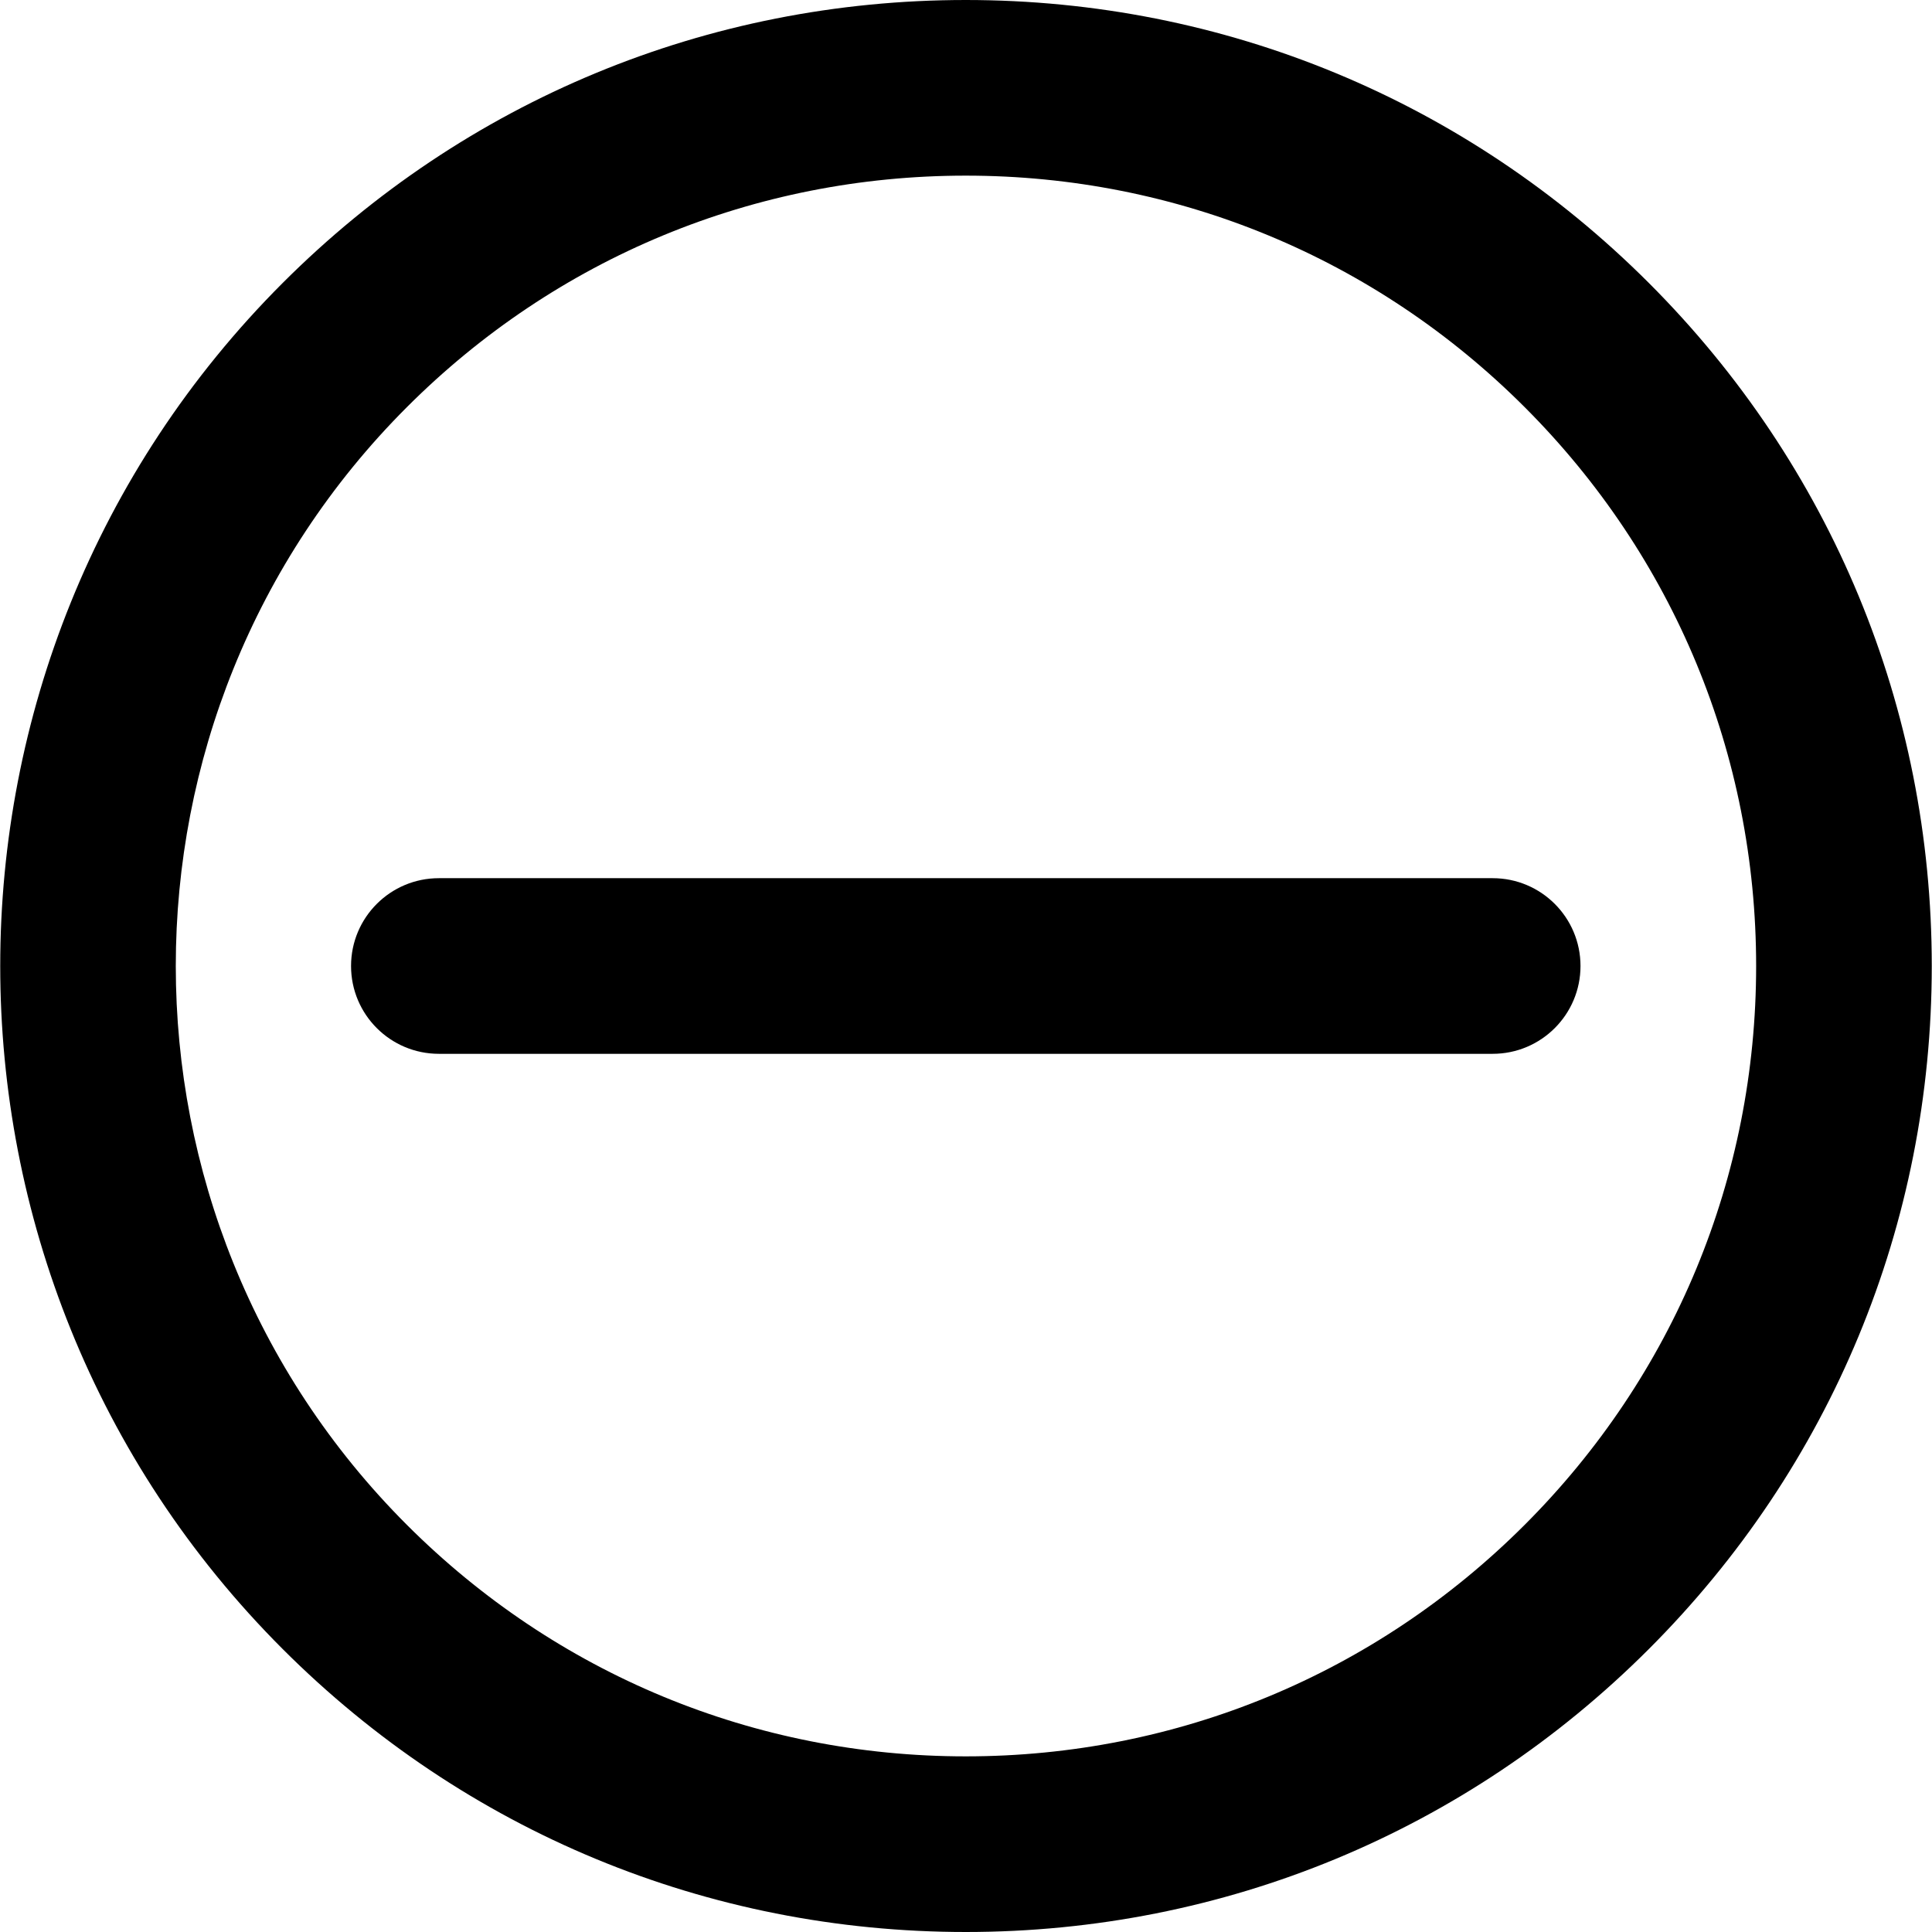
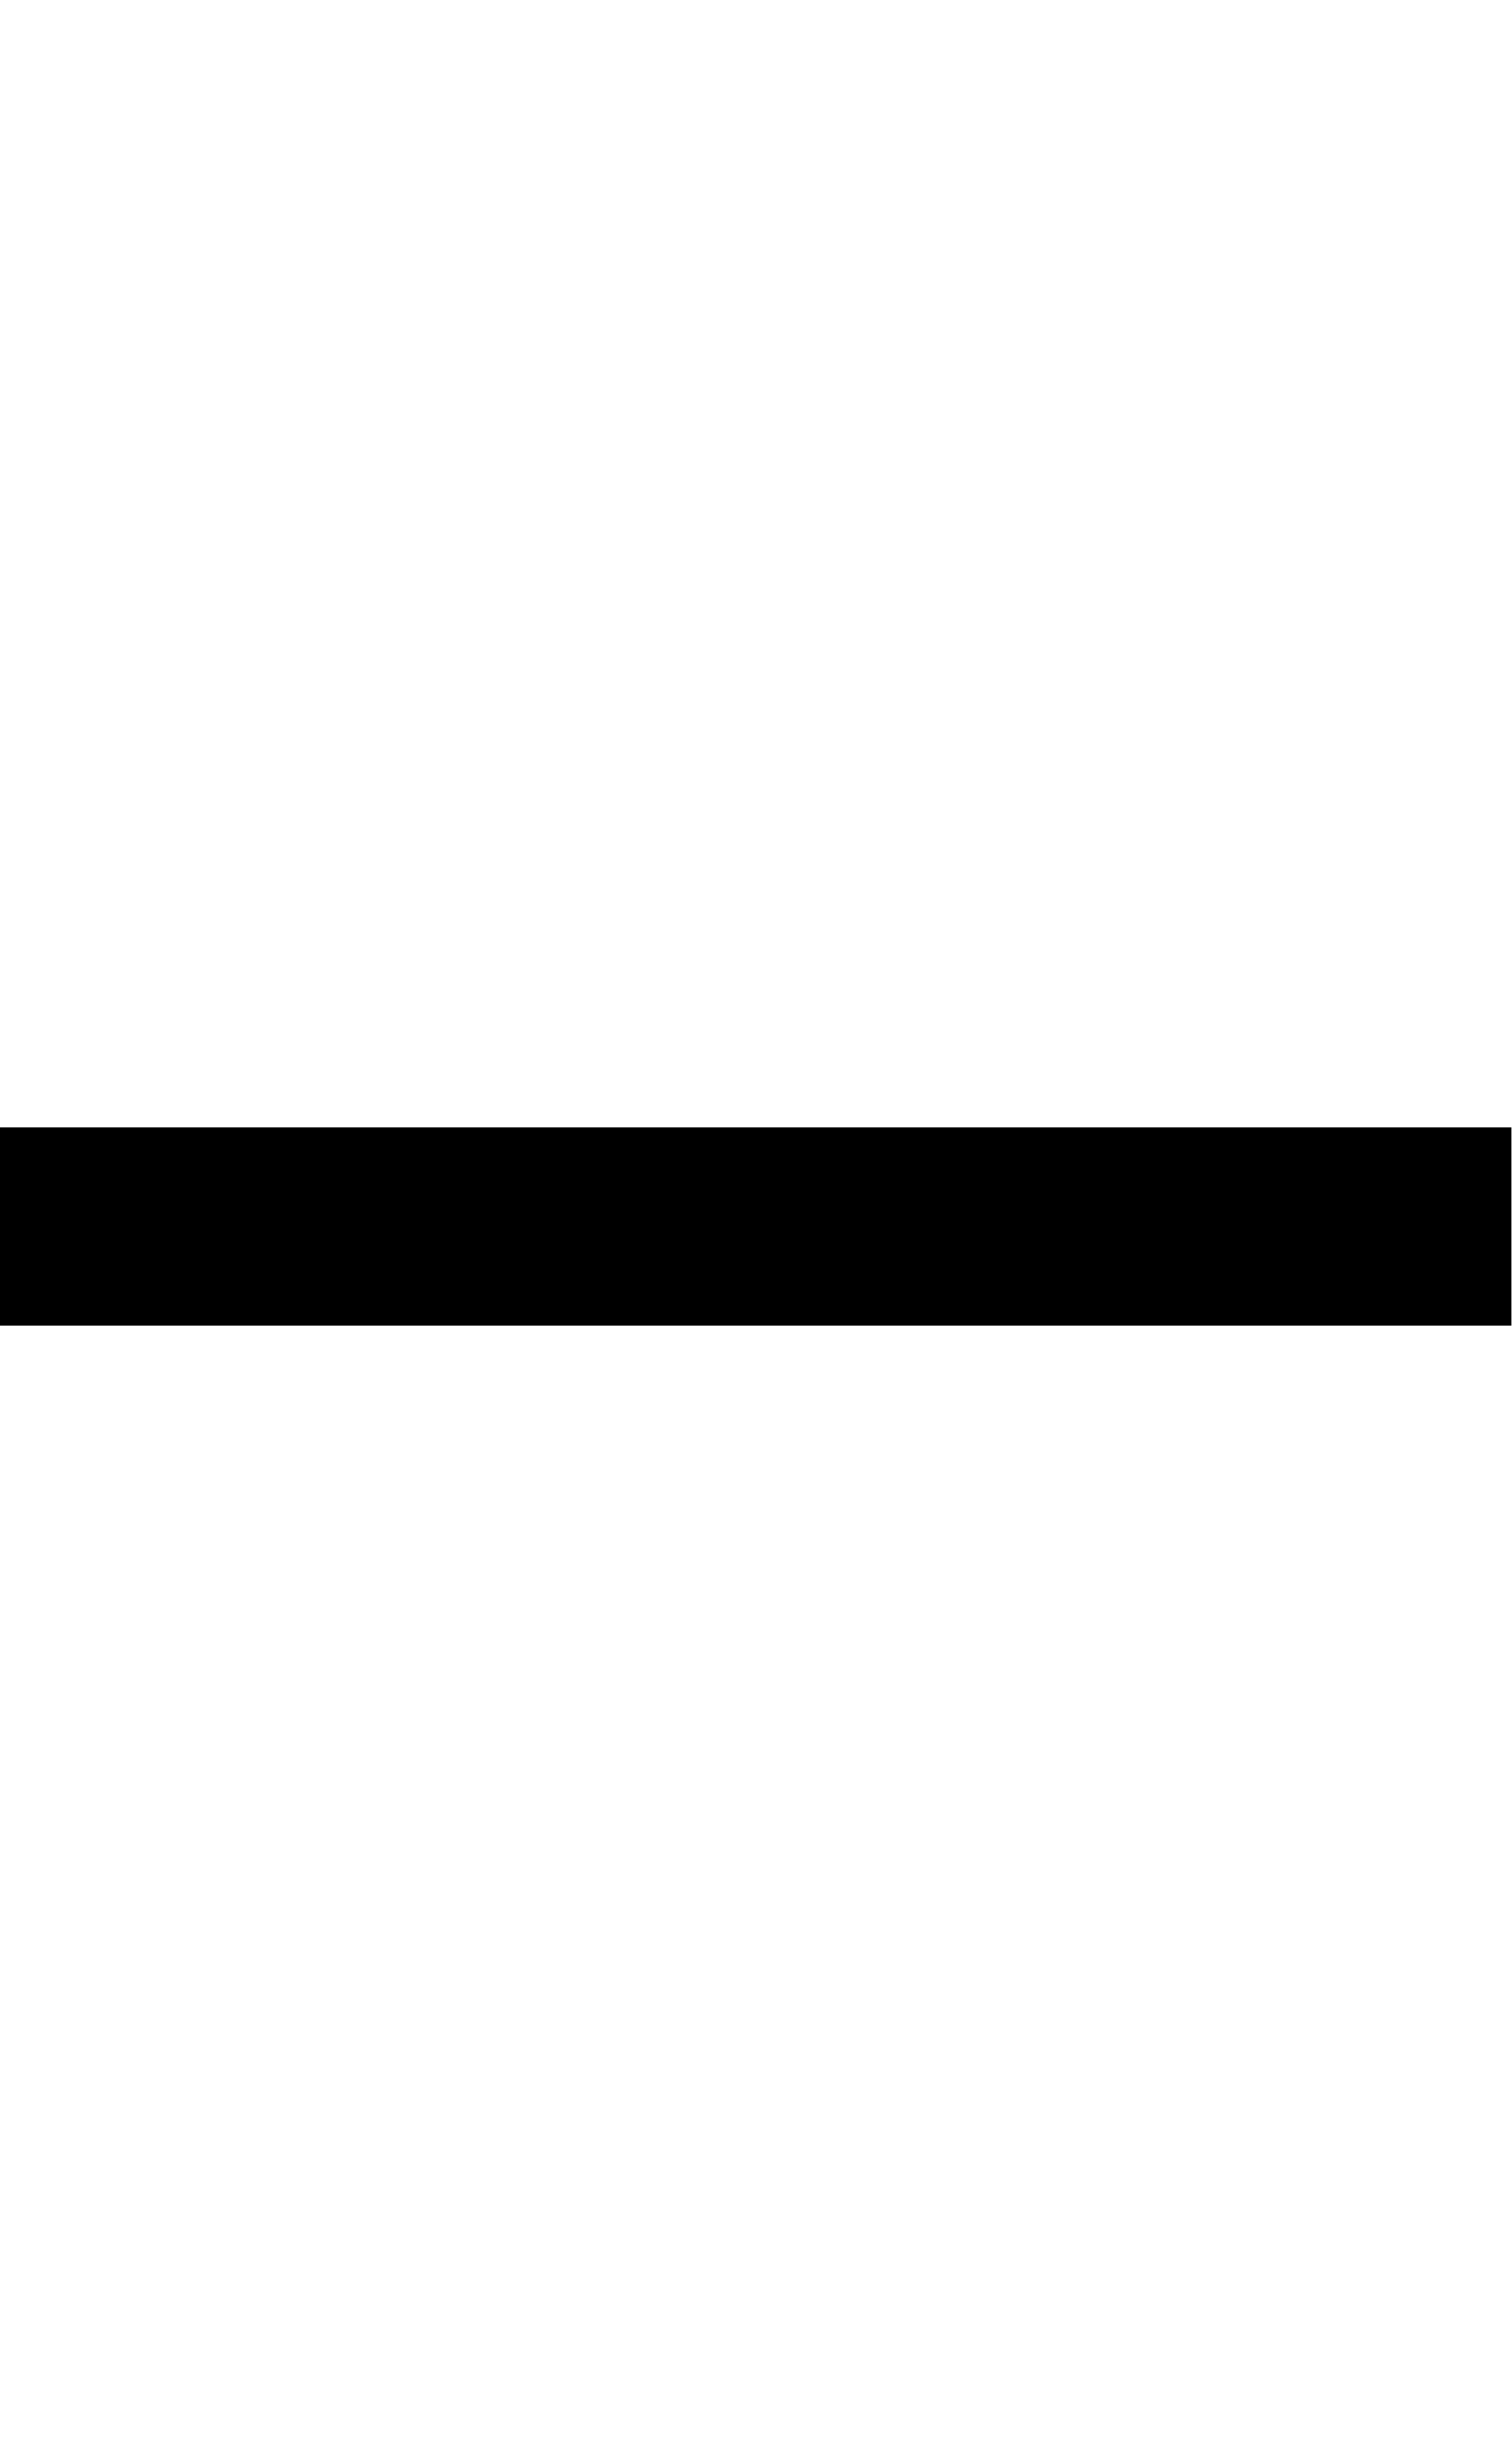
- <svg xmlns="http://www.w3.org/2000/svg" version="1.1" id="Capa_1" x="0px" y="0px" viewBox="0 0 330 330" style="enable-background:new 0 0 330 330;" xml:space="preserve">
-   <g>
-     <path d="M281.633,48.328C250.469,17.163,209.034,0,164.961,0C120.888,0,79.453,17.163,48.289,48.328   c-64.333,64.334-64.333,169.011,0,233.345C79.453,312.837,120.888,330,164.962,330c44.073,0,85.507-17.163,116.671-48.328   c31.165-31.164,48.328-72.599,48.328-116.672S312.798,79.492,281.633,48.328z M260.42,260.46   C234.922,285.957,201.021,300,164.962,300c-36.06,0-69.961-14.043-95.46-39.54c-52.636-52.637-52.636-138.282,0-190.919   C95,44.042,128.901,30,164.961,30s69.961,14.042,95.459,39.54c25.498,25.499,39.541,59.4,39.541,95.46   S285.918,234.961,260.42,260.46z" />
-     <path d="M254.961,150H74.962c-8.284,0-15,6.716-15,15s6.716,15,15,15h179.999c8.284,0,15-6.716,15-15S263.245,150,254.961,150z" />
-   </g>
+ <svg xmlns="http://www.w3.org/2000/svg" version="1.1" id="Layer_1" x="0px" y="0px" viewBox="0 0 305 495" style="enable-background:new 0 0 305 495;" xml:space="preserve">
+   <rect y="227.5" width="305" height="40" />
  <g>
</g>
  <g>
</g>
  <g>
</g>
  <g>
</g>
  <g>
</g>
  <g>
</g>
  <g>
</g>
  <g>
</g>
  <g>
</g>
  <g>
</g>
  <g>
</g>
  <g>
</g>
  <g>
</g>
  <g>
</g>
  <g>
</g>
</svg>
